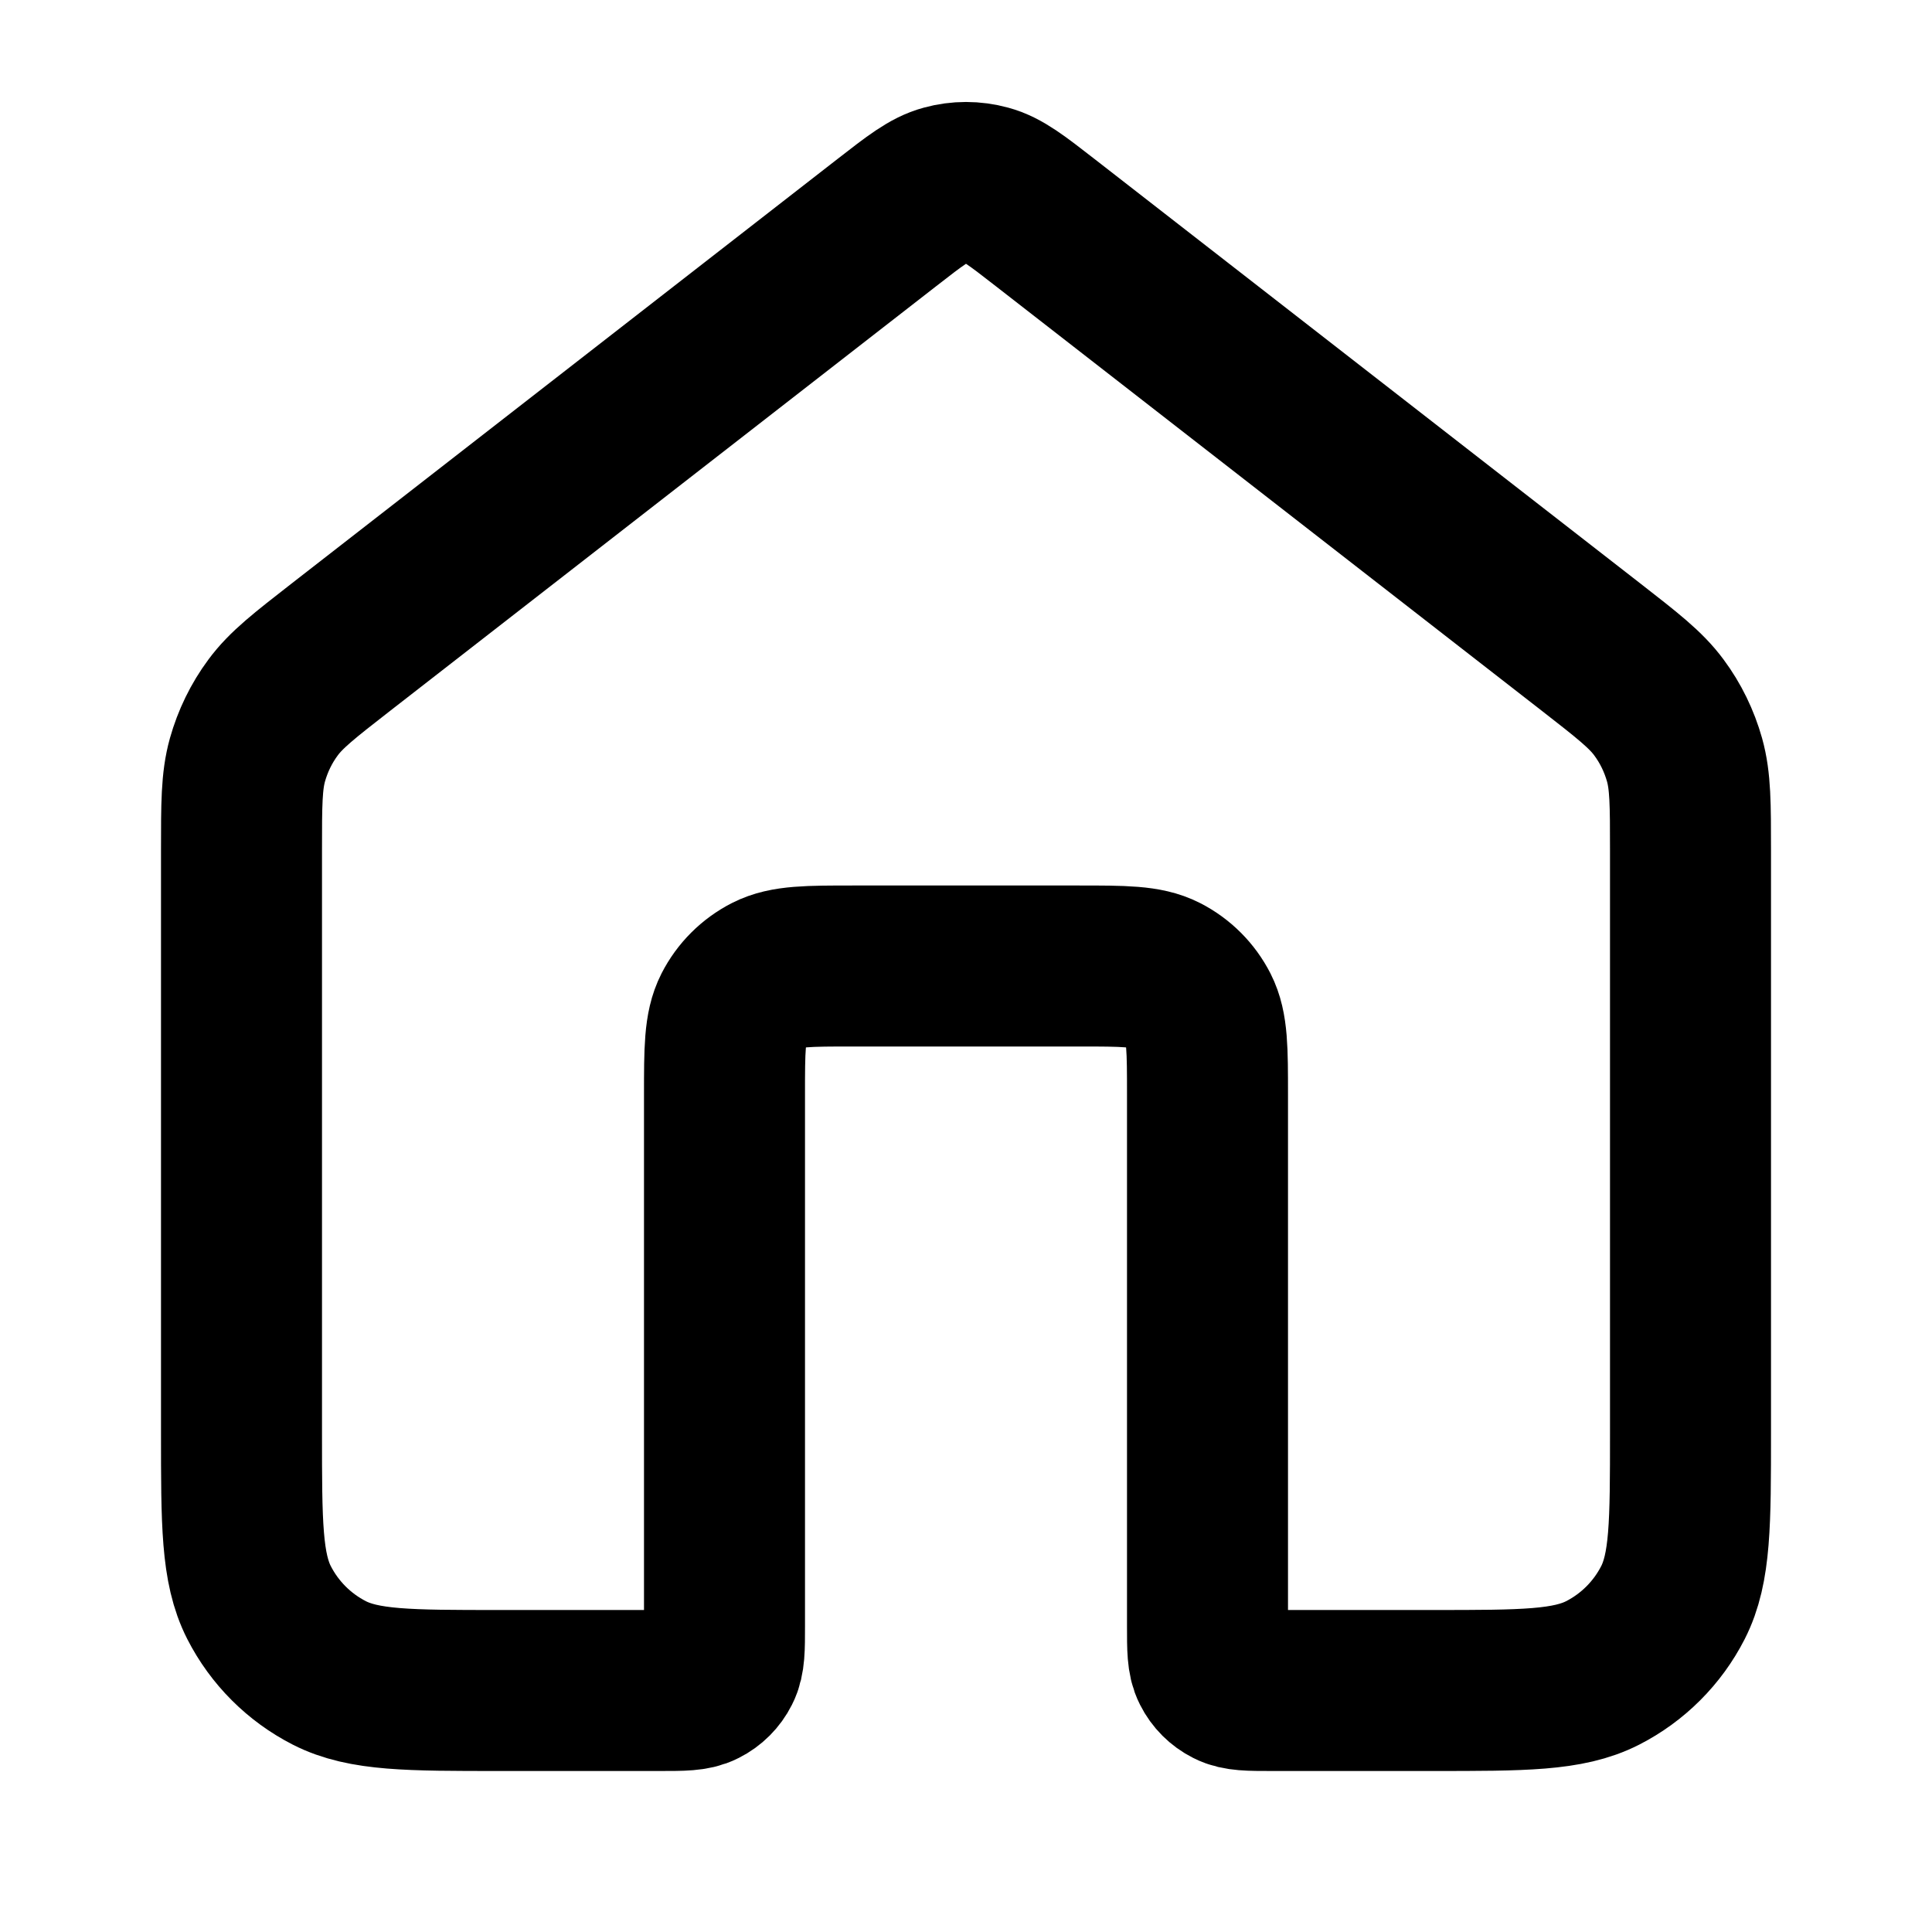
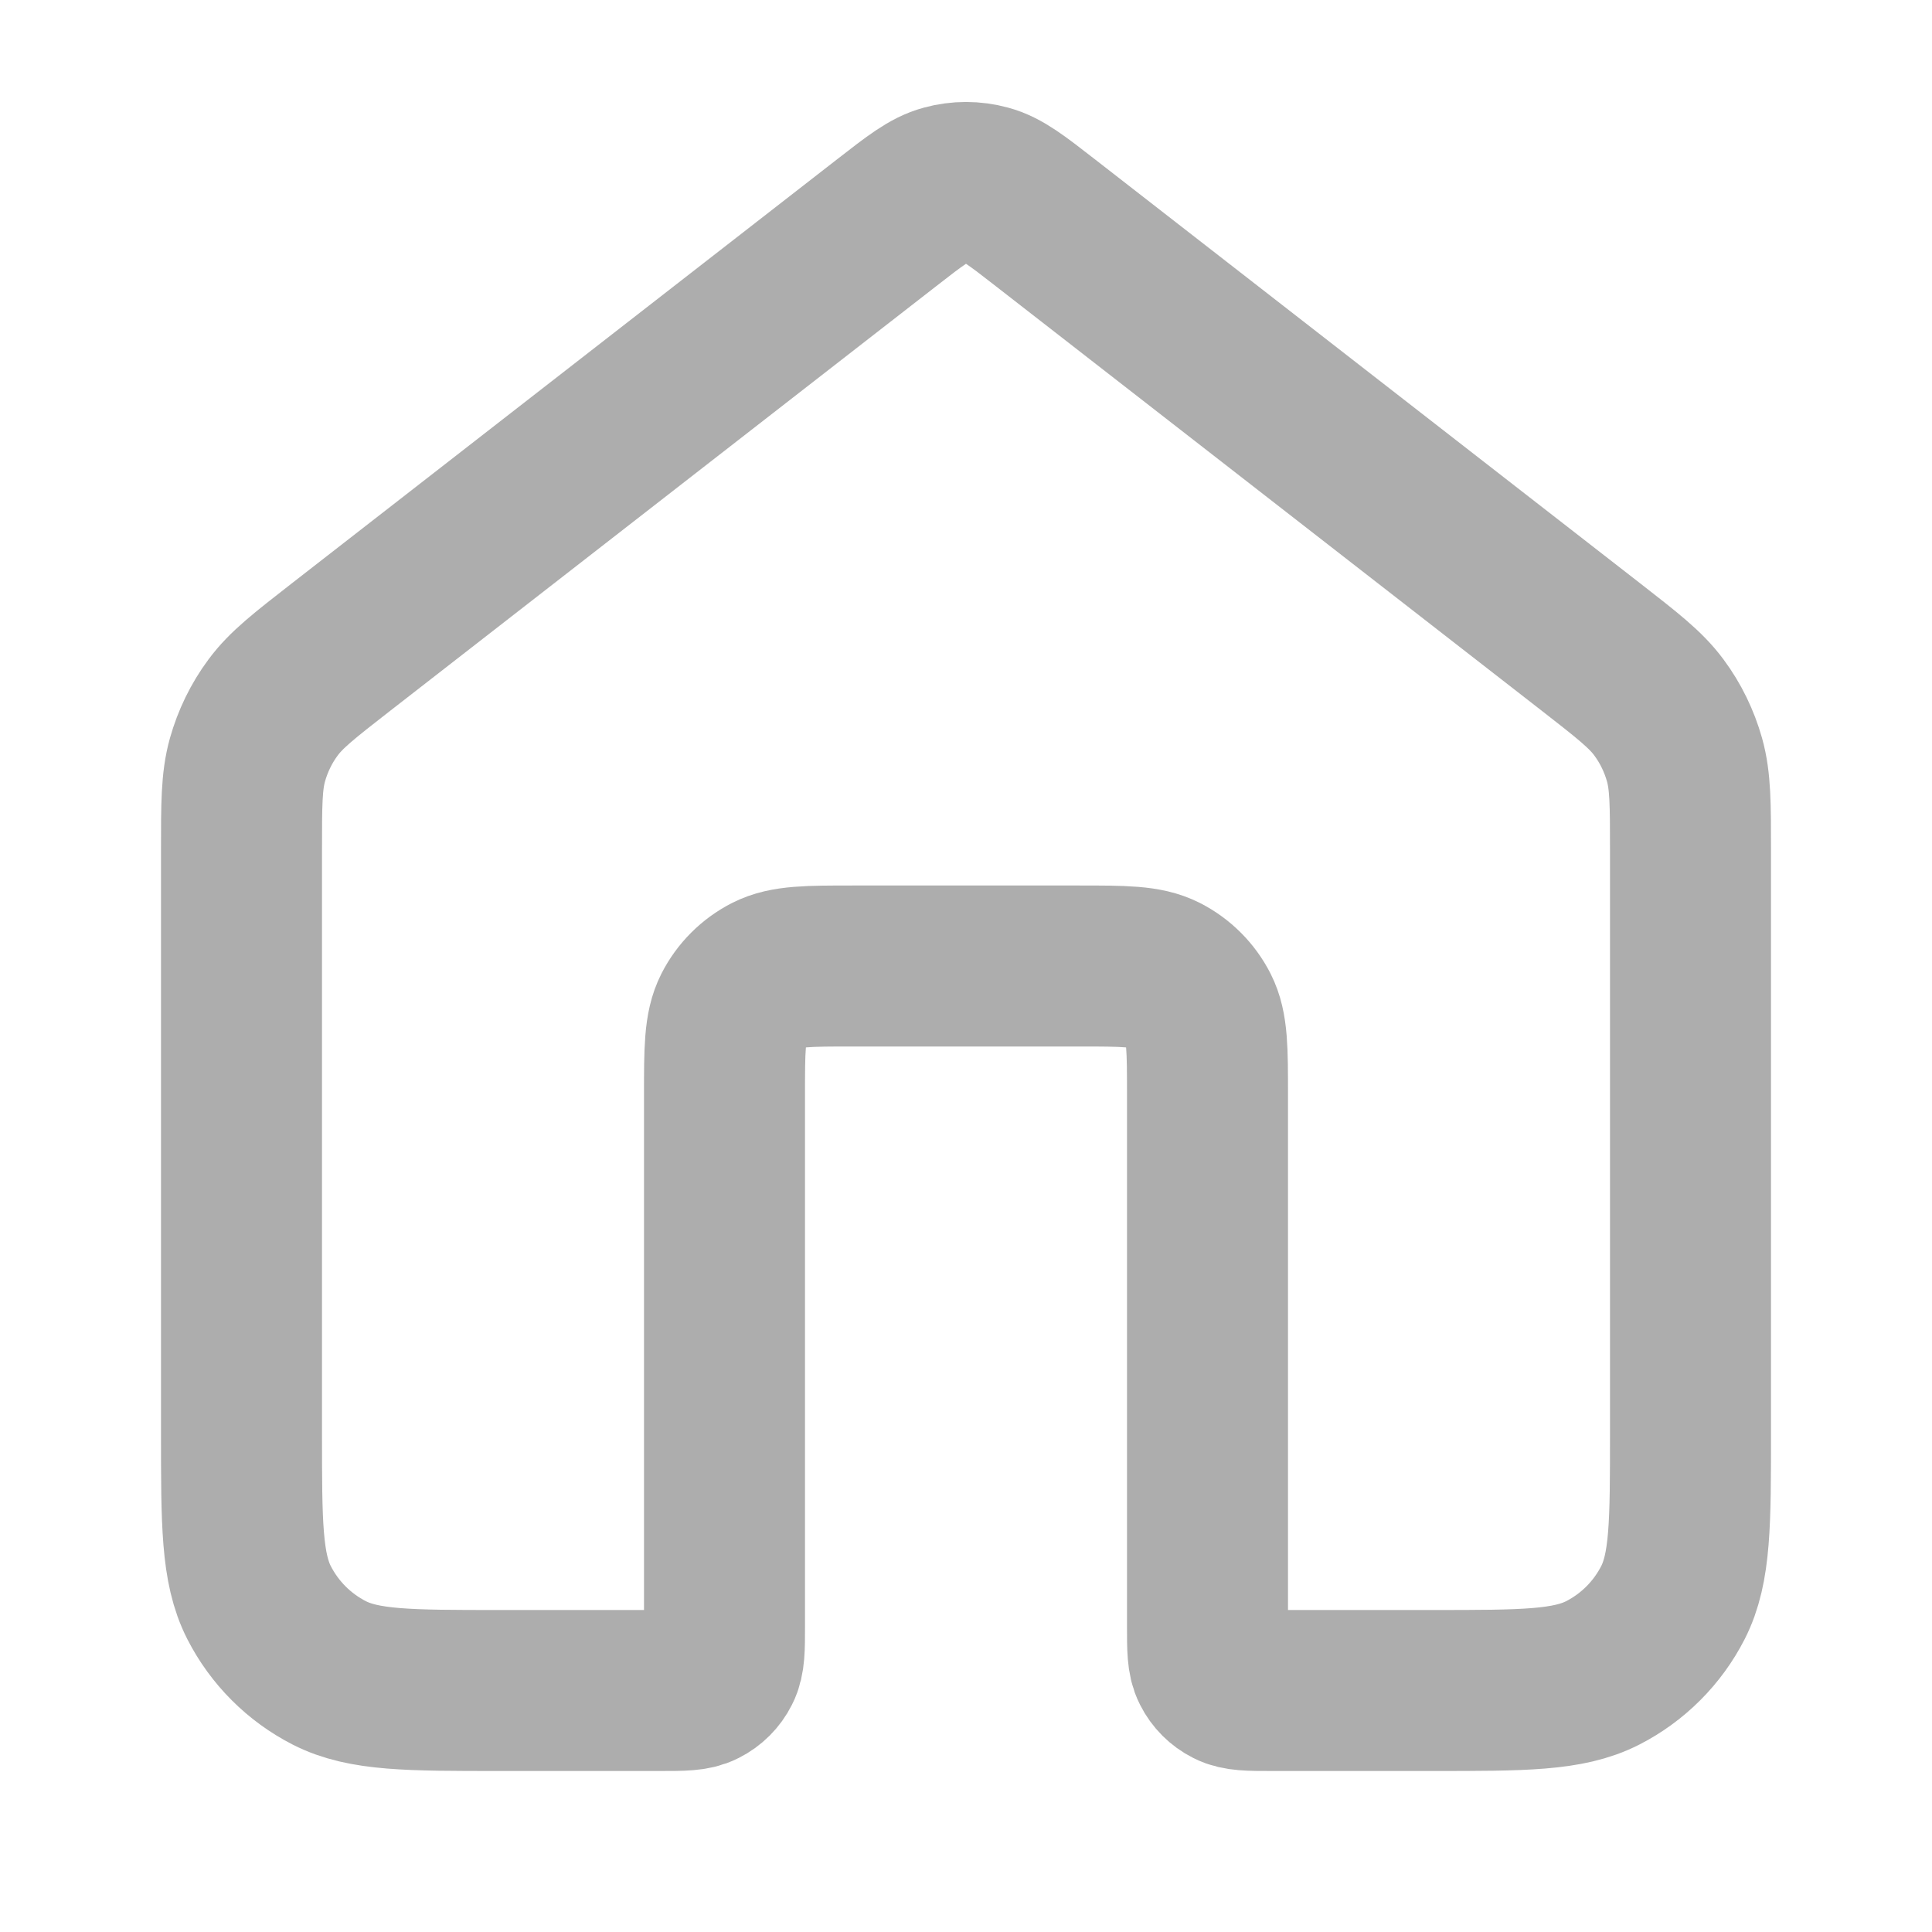
<svg xmlns="http://www.w3.org/2000/svg" width="24" height="24" viewBox="0 0 24 24" fill="none">
-   <path d="M12.982 2.764C12.631 2.491 12.455 2.354 12.261 2.302C12.09 2.255 11.91 2.255 11.739 2.302C11.545 2.354 11.369 2.491 11.018 2.764L4.235 8.039C3.782 8.392 3.555 8.568 3.392 8.789C3.247 8.984 3.14 9.205 3.074 9.439C3 9.704 3 9.991 3 10.565V17.8C3 18.92 3 19.48 3.218 19.908C3.41 20.284 3.716 20.59 4.092 20.782C4.52 21 5.08 21 6.2 21H8.2C8.48 21 8.62 21 8.727 20.945C8.821 20.898 8.898 20.821 8.945 20.727C9 20.62 9 20.48 9 20.2V13.6C9 13.04 9 12.76 9.109 12.546C9.205 12.358 9.358 12.205 9.546 12.109C9.76 12 10.04 12 10.6 12H13.4C13.96 12 14.24 12 14.454 12.109C14.642 12.205 14.795 12.358 14.891 12.546C15 12.76 15 13.04 15 13.6V20.2C15 20.48 15 20.62 15.055 20.727C15.102 20.821 15.179 20.898 15.273 20.945C15.38 21 15.52 21 15.8 21H17.8C18.92 21 19.48 21 19.908 20.782C20.284 20.59 20.59 20.284 20.782 19.908C21 19.48 21 18.92 21 17.8V10.565C21 9.991 21 9.704 20.926 9.439C20.86 9.205 20.753 8.984 20.608 8.789C20.445 8.568 20.218 8.392 19.765 8.039L12.982 2.764Z" stroke="black" stroke-width="2" stroke-linecap="round" stroke-linejoin="round" />
+   <path d="M12.982 2.764C12.631 2.491 12.455 2.354 12.261 2.302C12.09 2.255 11.91 2.255 11.739 2.302C11.545 2.354 11.369 2.491 11.018 2.764L4.235 8.039C3.782 8.392 3.555 8.568 3.392 8.789C3.247 8.984 3.14 9.205 3.074 9.439C3 9.704 3 9.991 3 10.565V17.8C3 18.92 3 19.48 3.218 19.908C3.41 20.284 3.716 20.59 4.092 20.782C4.52 21 5.08 21 6.2 21H8.2C8.48 21 8.62 21 8.727 20.945C8.821 20.898 8.898 20.821 8.945 20.727C9 20.62 9 20.48 9 20.2V13.6C9 13.04 9 12.76 9.109 12.546C9.205 12.358 9.358 12.205 9.546 12.109C9.76 12 10.04 12 10.6 12H13.4C13.96 12 14.24 12 14.454 12.109C14.642 12.205 14.795 12.358 14.891 12.546C15 12.76 15 13.04 15 13.6V20.2C15 20.48 15 20.62 15.055 20.727C15.102 20.821 15.179 20.898 15.273 20.945C15.38 21 15.52 21 15.8 21H17.8C18.92 21 19.48 21 19.908 20.782C20.284 20.59 20.59 20.284 20.782 19.908C21 19.48 21 18.92 21 17.8V10.565C21 9.991 21 9.704 20.926 9.439C20.86 9.205 20.753 8.984 20.608 8.789C20.445 8.568 20.218 8.392 19.765 8.039L12.982 2.764Z" stroke="#adadad" stroke-width="2" stroke-linecap="round" stroke-linejoin="round" />
</svg>
